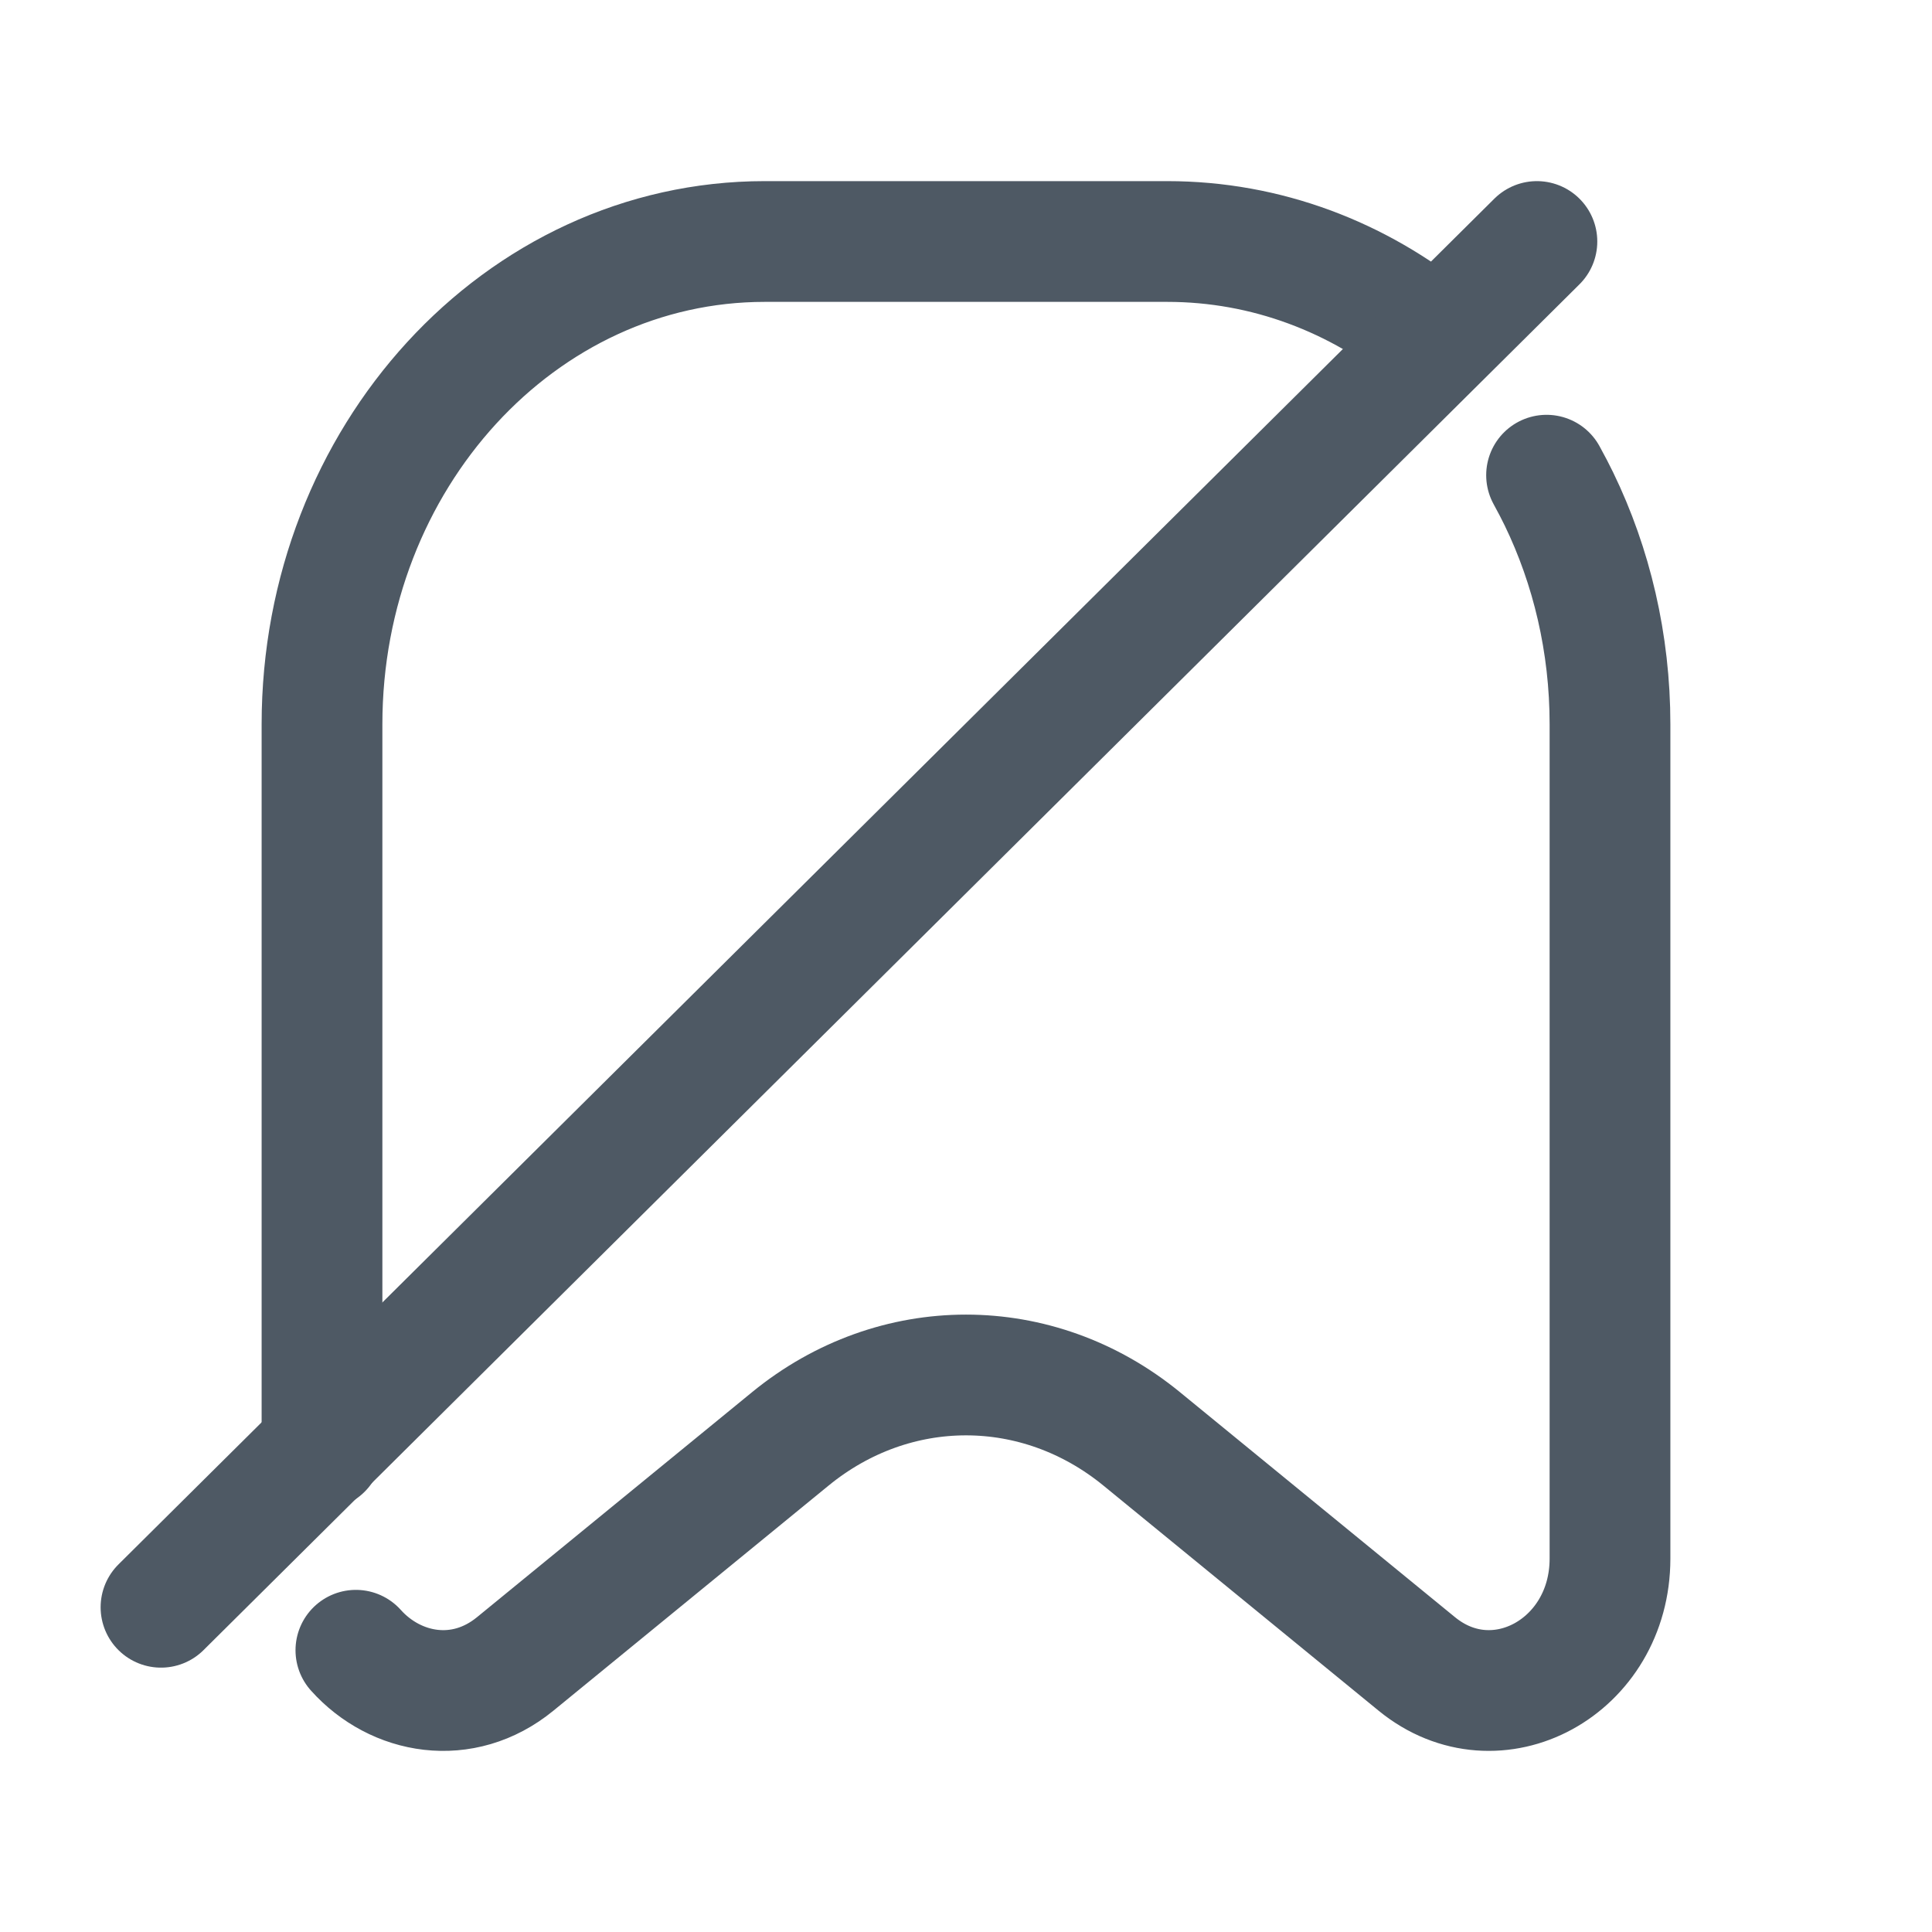
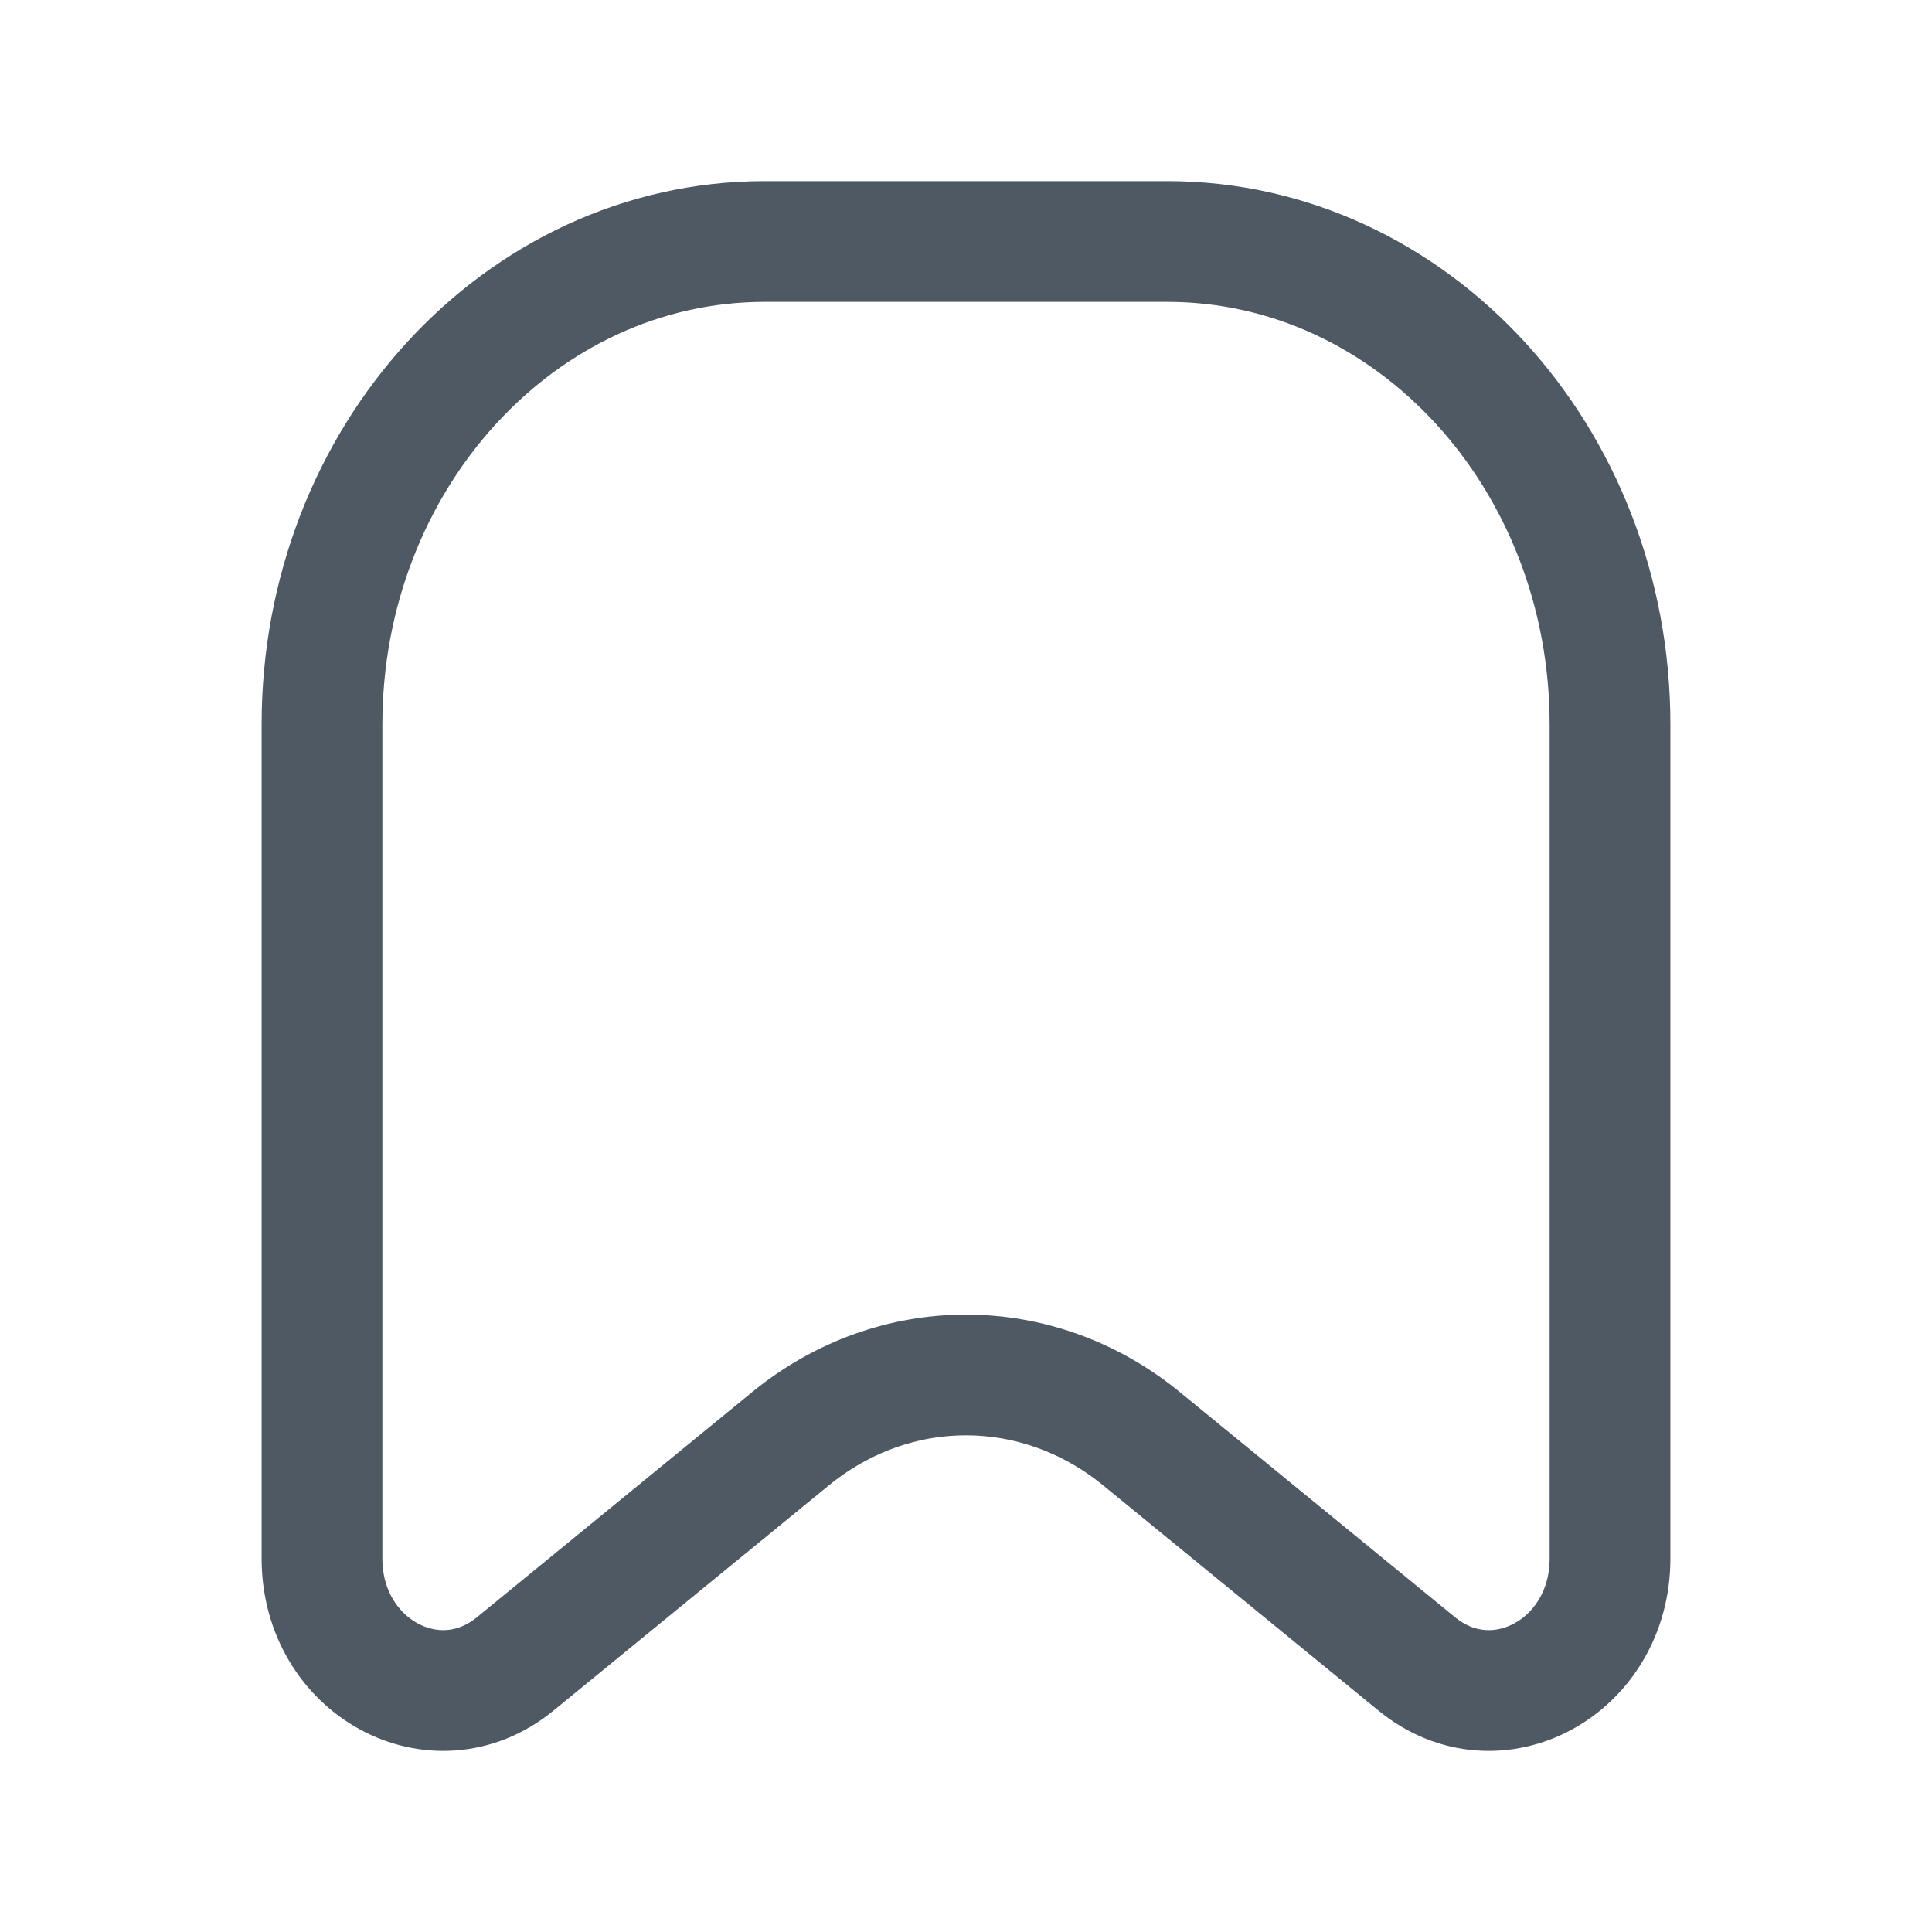
<svg xmlns="http://www.w3.org/2000/svg" width="24" height="24" viewBox="0 0 24 24" fill="none">
-   <path d="M4 18V8.999C4 5.686 6.462 3 9.5 3H14.5C15.733 3 16.872 3.443 17.789 4.19M4.421 20.5C4.915 21.051 5.749 21.203 6.4 20.67L9.818 17.874C11.111 16.816 12.889 16.816 14.182 17.874L17.6 20.67C18.589 21.479 20 20.709 20 19.361V8.999C20 7.988 19.771 7.035 19.366 6.199C19.343 6.153 19.32 6.108 19.297 6.062C19.269 6.009 19.241 5.956 19.212 5.903" stroke="#4E5964" stroke-width="1.5" stroke-linecap="round" />
-   <path d="M19.092 3L2 19.966" stroke="#4E5964" stroke-width="1.5" stroke-linecap="round" stroke-linejoin="round" />
+   <path d="M14.5 3H9.5C6.462 3 4 5.686 4 8.999V19.361C4 20.709 5.411 21.479 6.4 20.67L9.818 17.874C11.111 16.816 12.889 16.816 14.182 17.874L17.6 20.67C18.589 21.479 20 20.709 20 19.361V8.999C20 5.686 17.538 3 14.5 3Z" stroke="#4E5964" stroke-width="1.5" />
</svg>
